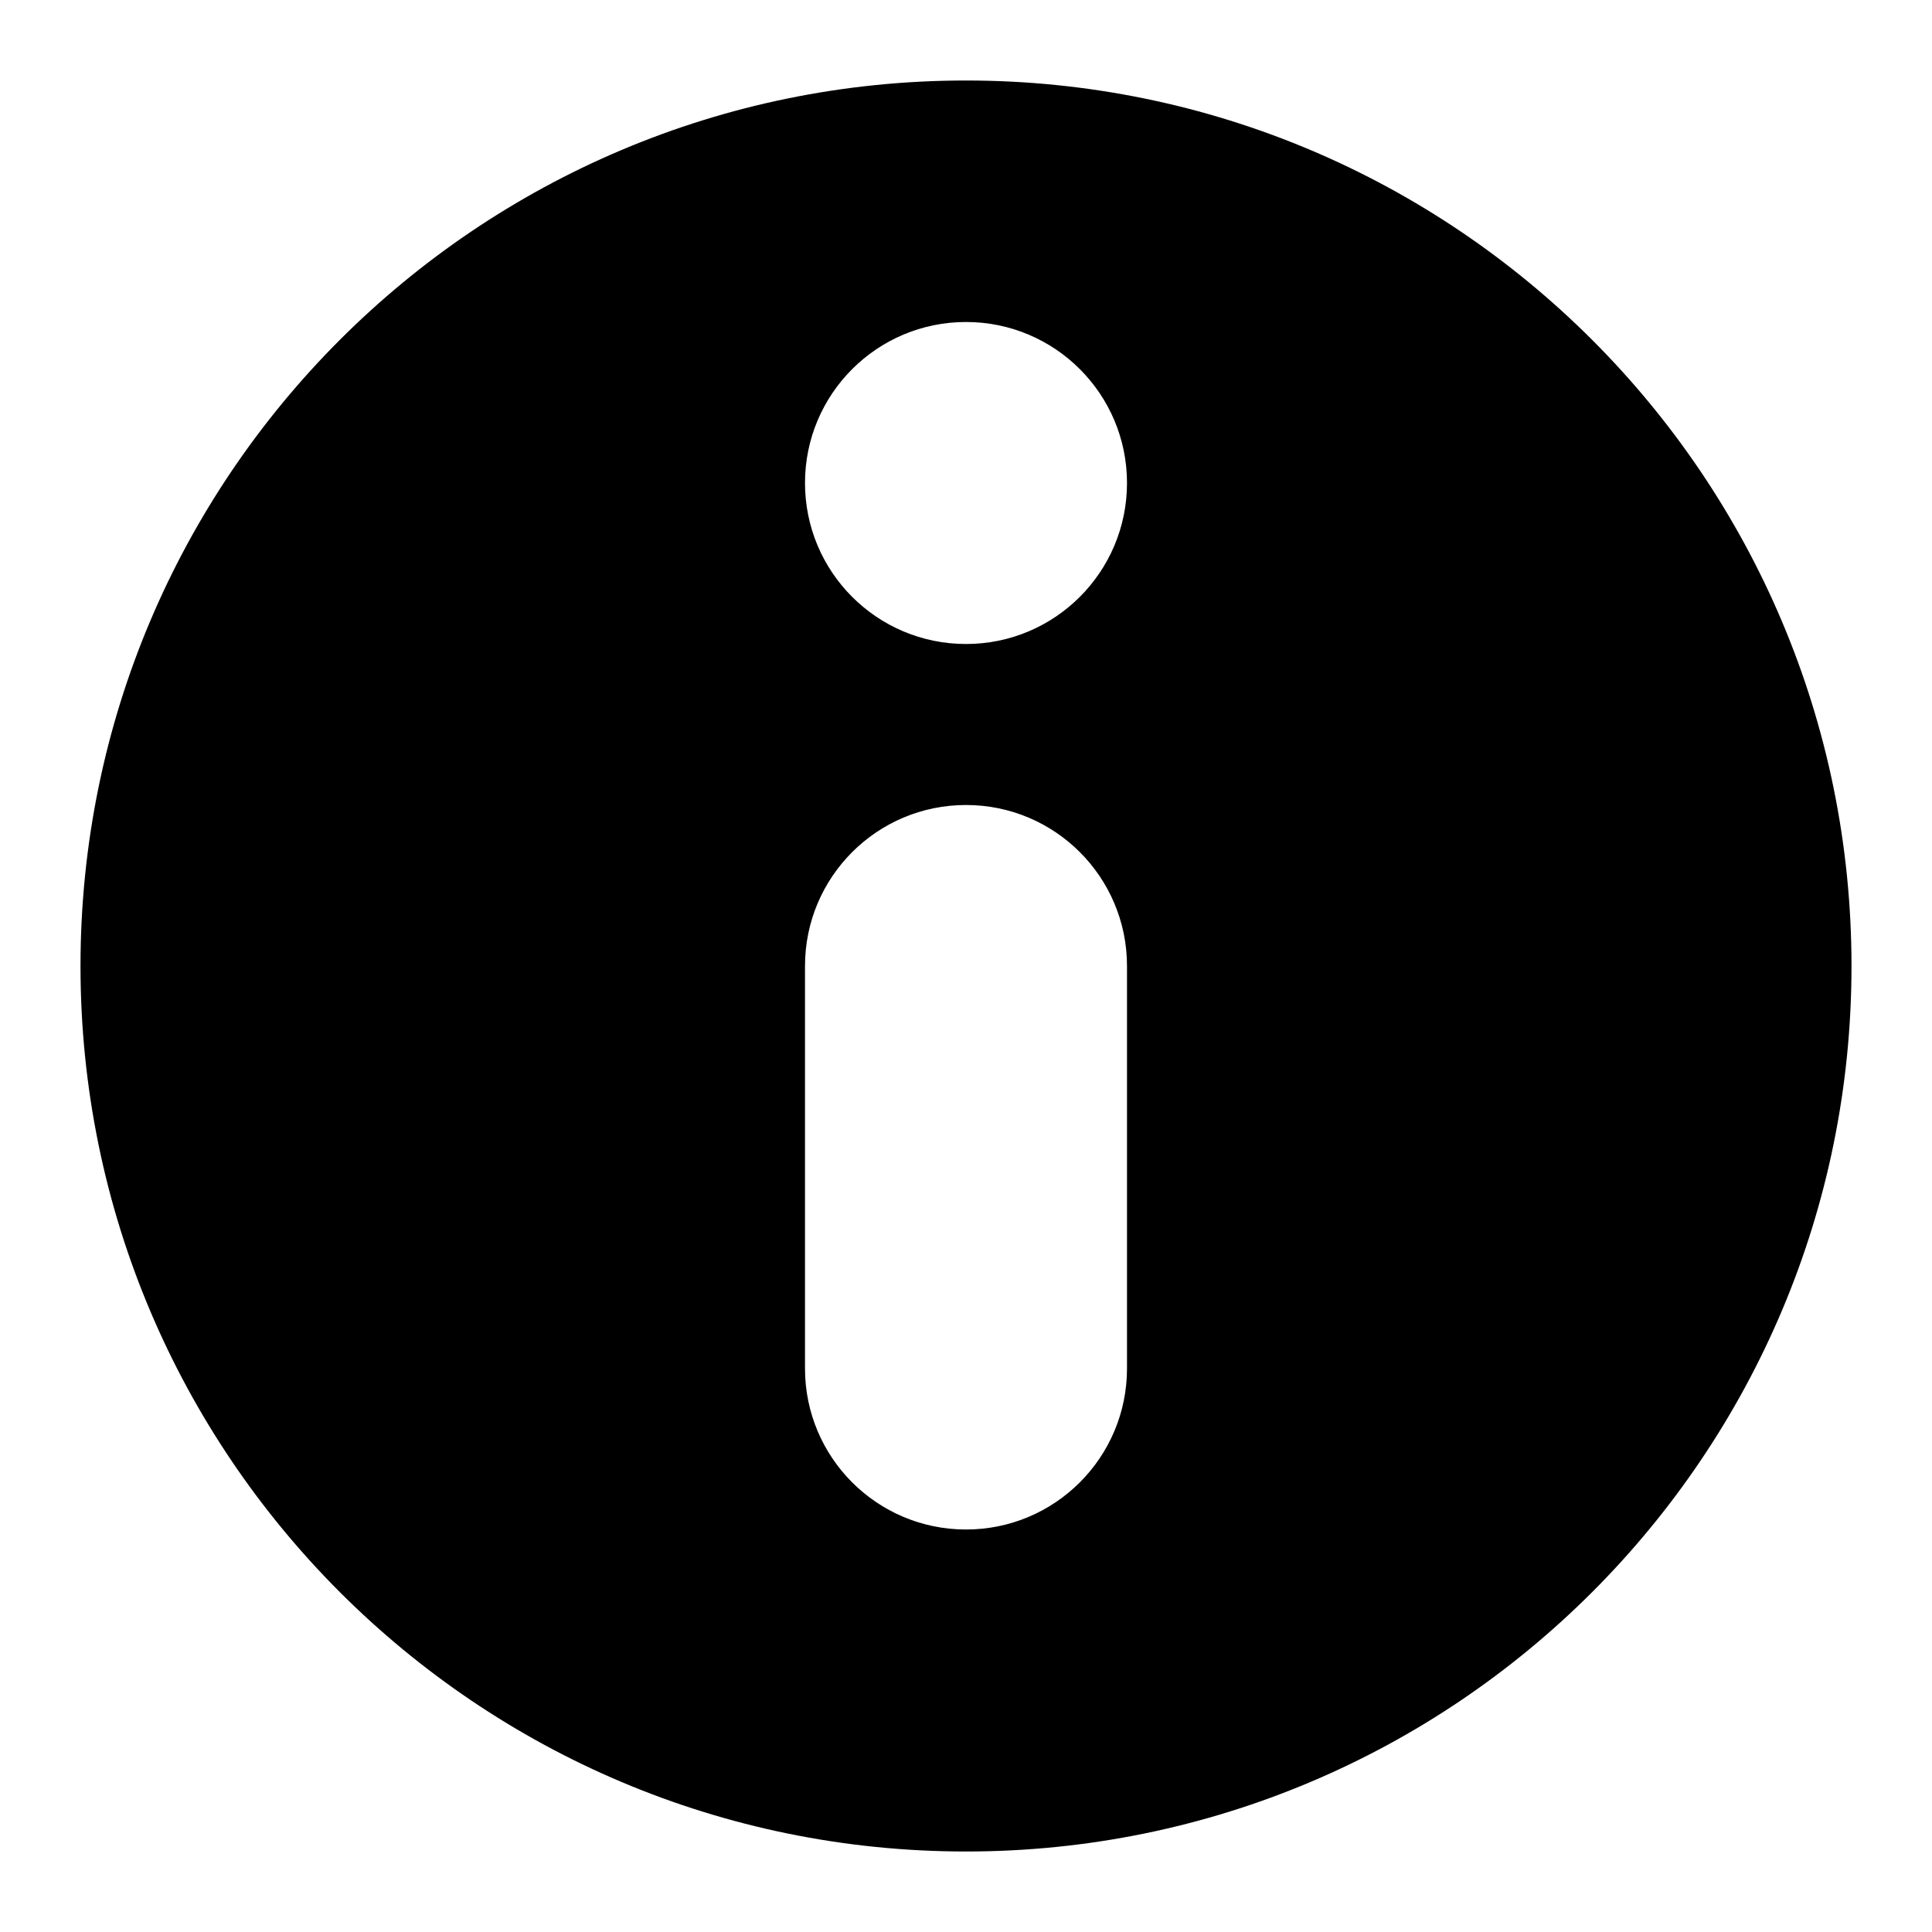
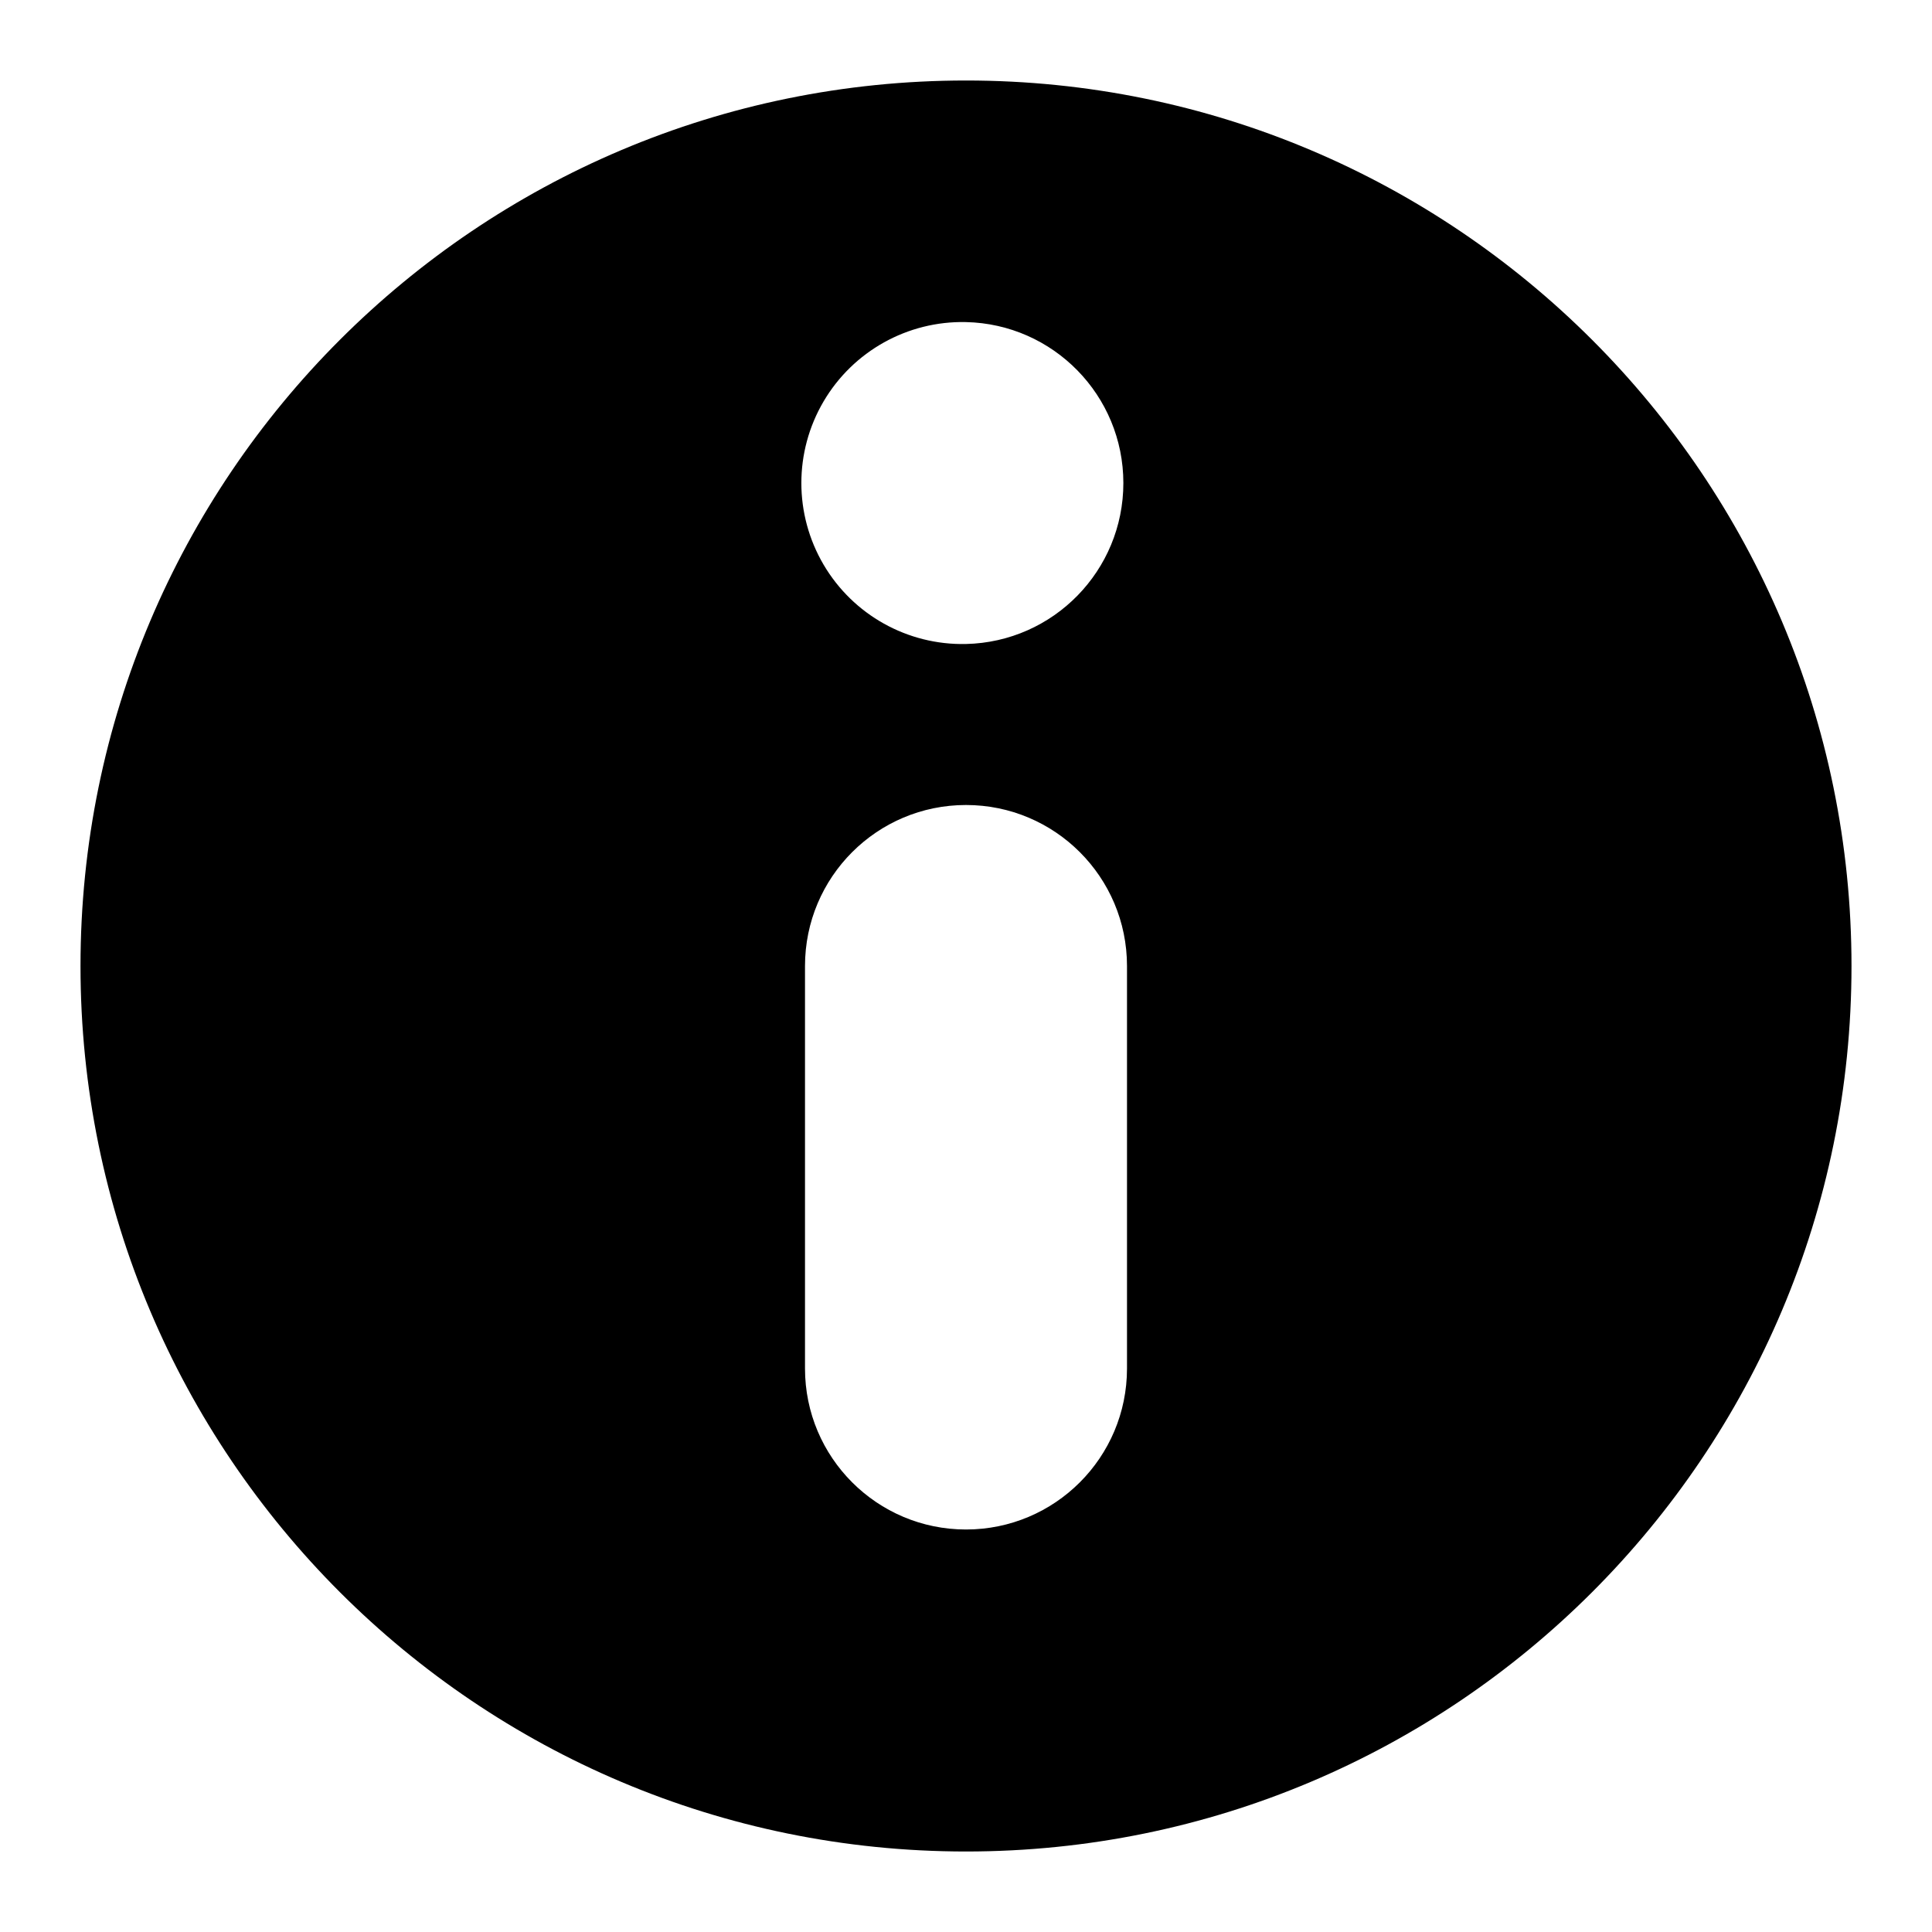
- <svg xmlns="http://www.w3.org/2000/svg" version="1.1" x="0px" y="0px" viewBox="0 0 24 24" style="enable-background:new 0 0 24 24;" xml:space="preserve">
-   <g id="information">
-     <path d="M12,1C5.925,1,1,5.925,1,12s4.925,11,11,11s11-4.925,11-11S18.075,1,12,1z M14,17c0,1.105-0.895,2-2,2s-2-0.895-2-2v-5   c0-1.105,0.895-2,2-2s2,0.895,2,2V17z M12,8c-1.105,0-2-0.895-2-2c0-1.105,0.895-2,2-2s2,0.895,2,2C14,7.105,13.105,8,12,8z" />
-   </g>
-   <g id="Layer_1">
- </g>
+ <svg xmlns="http://www.w3.org/2000/svg" viewBox="0 0 24 24">
+   <path d="M12 1C5.925 1 1 5.925 1 12s4.925 11 11 11 11-4.925 11-11S18.075 1 12 1m2 16a2 2 0 1 1-4 0v-5a2 2 0 1 1 4 0zm-2-9a2 2 0 1 1-.001-3.999A2 2 0 0 1 12 8" />
</svg>
